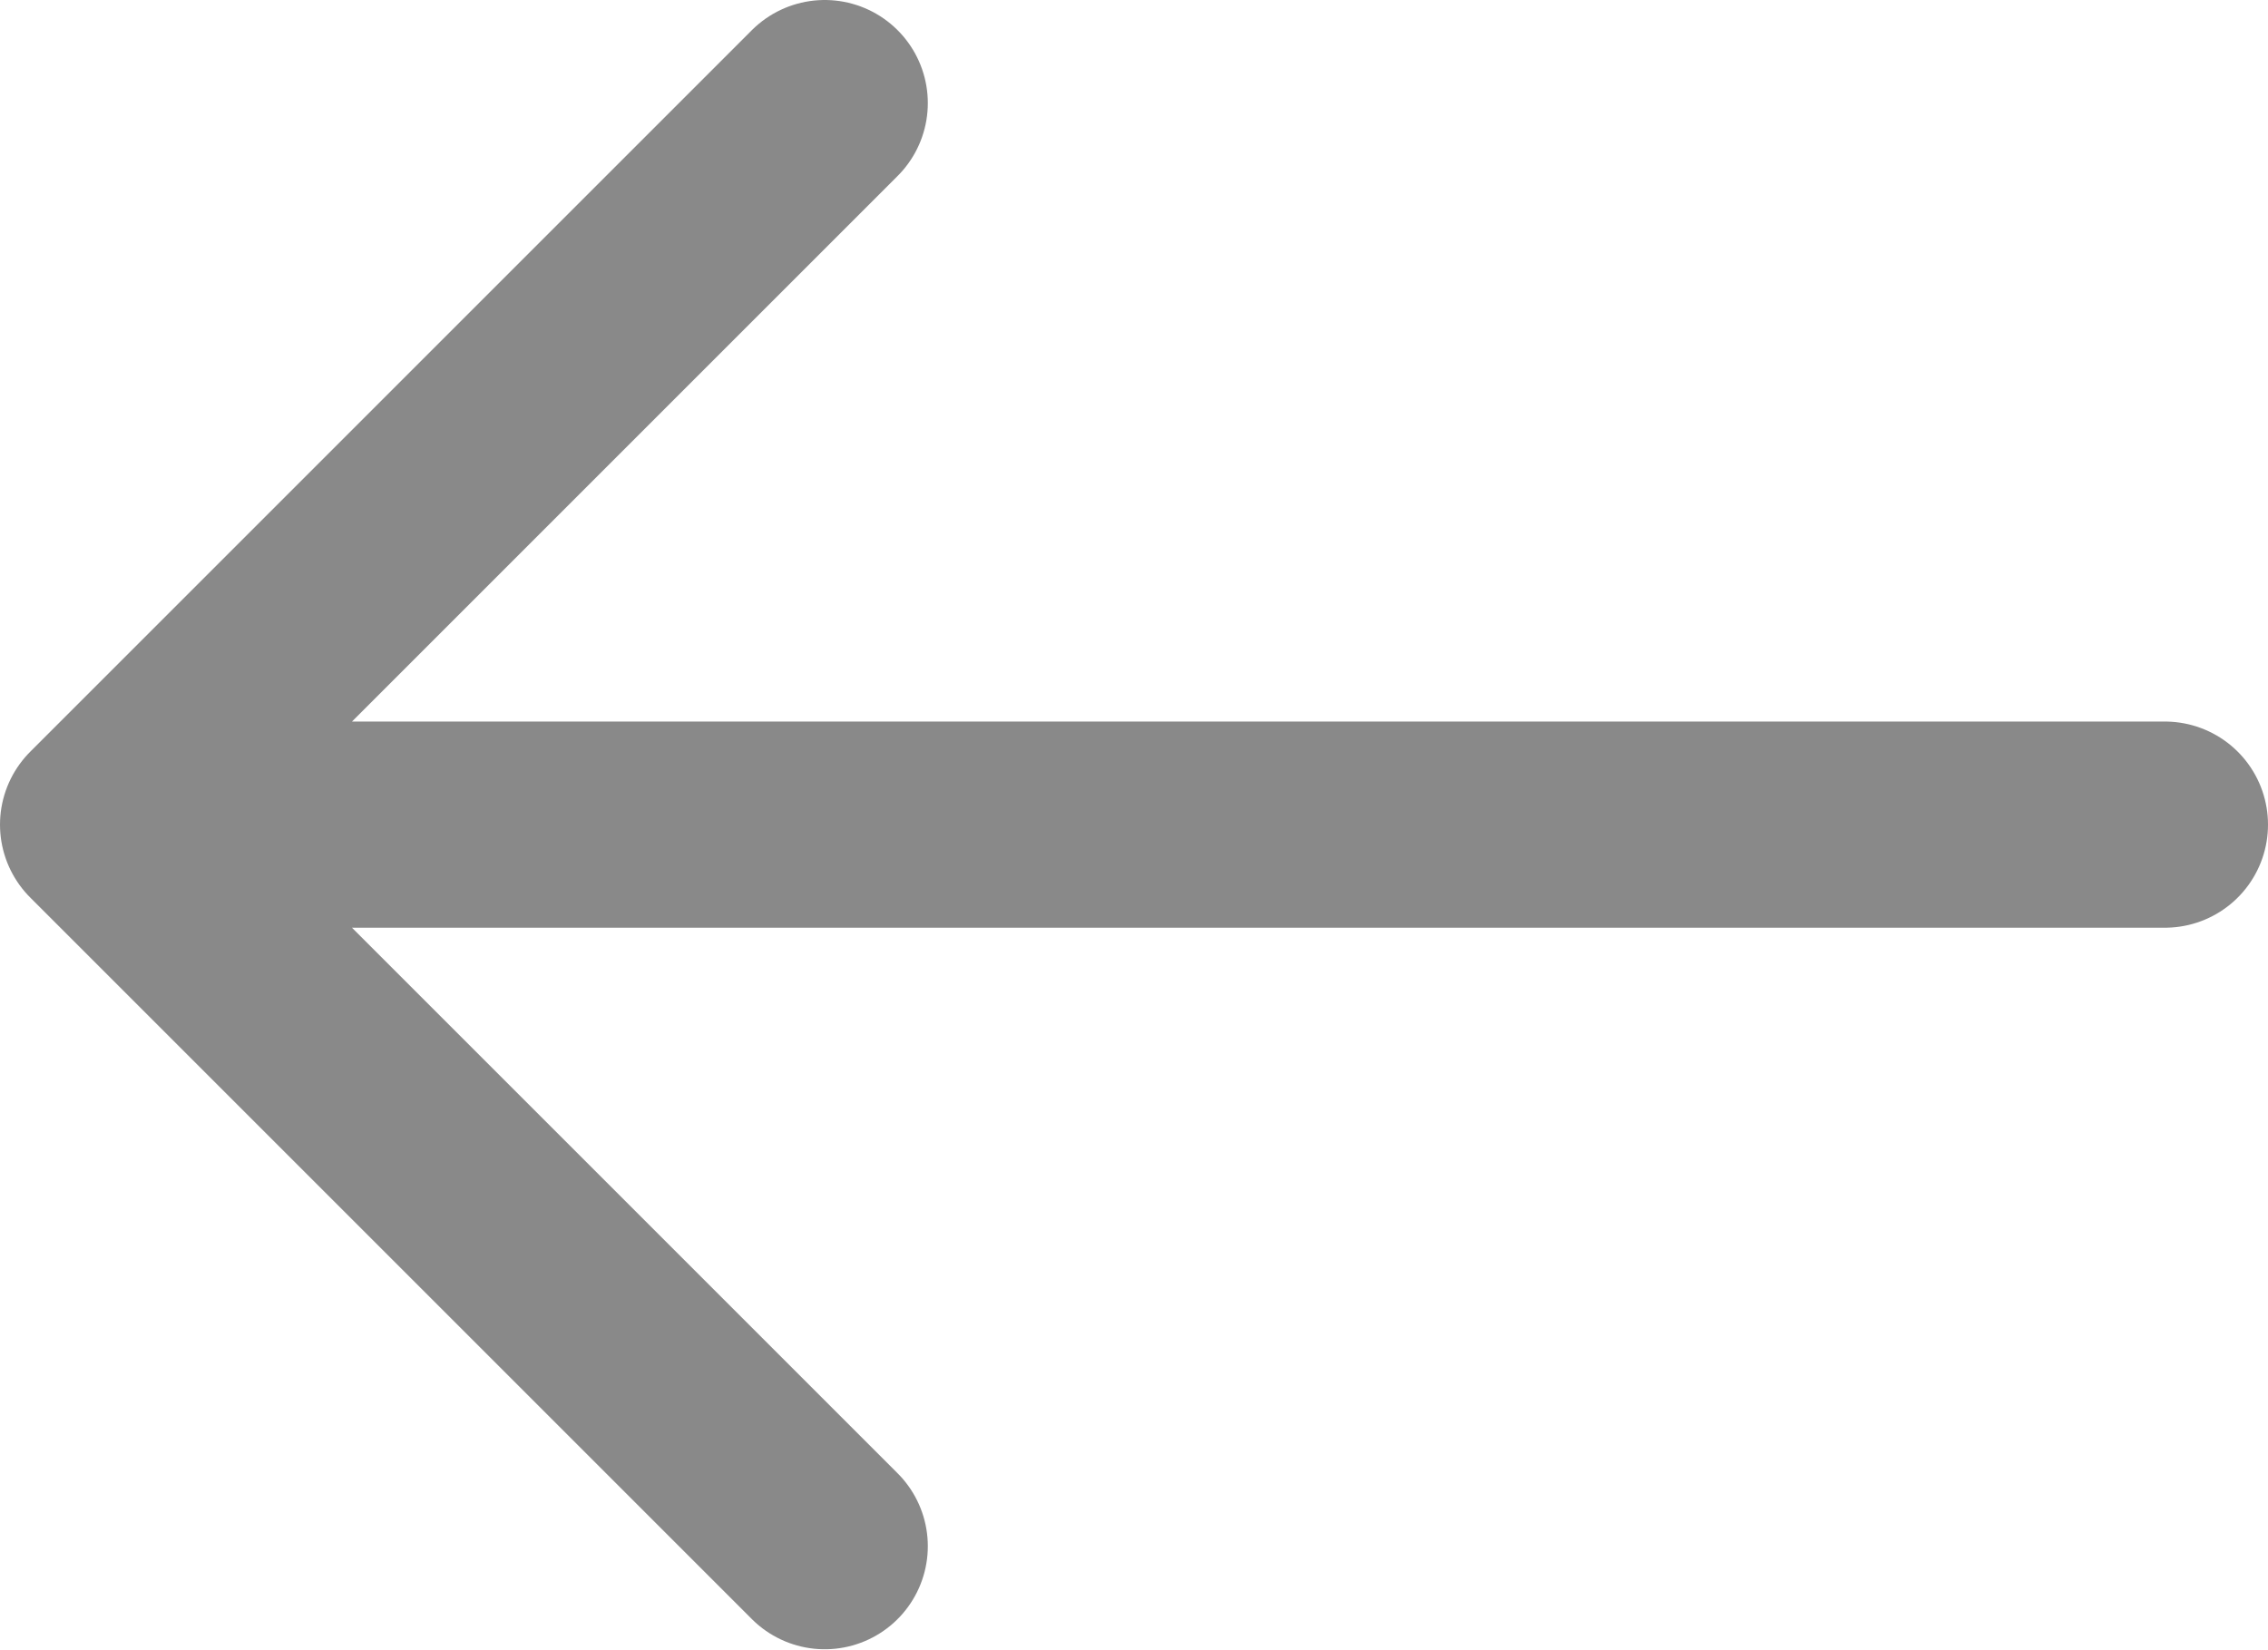
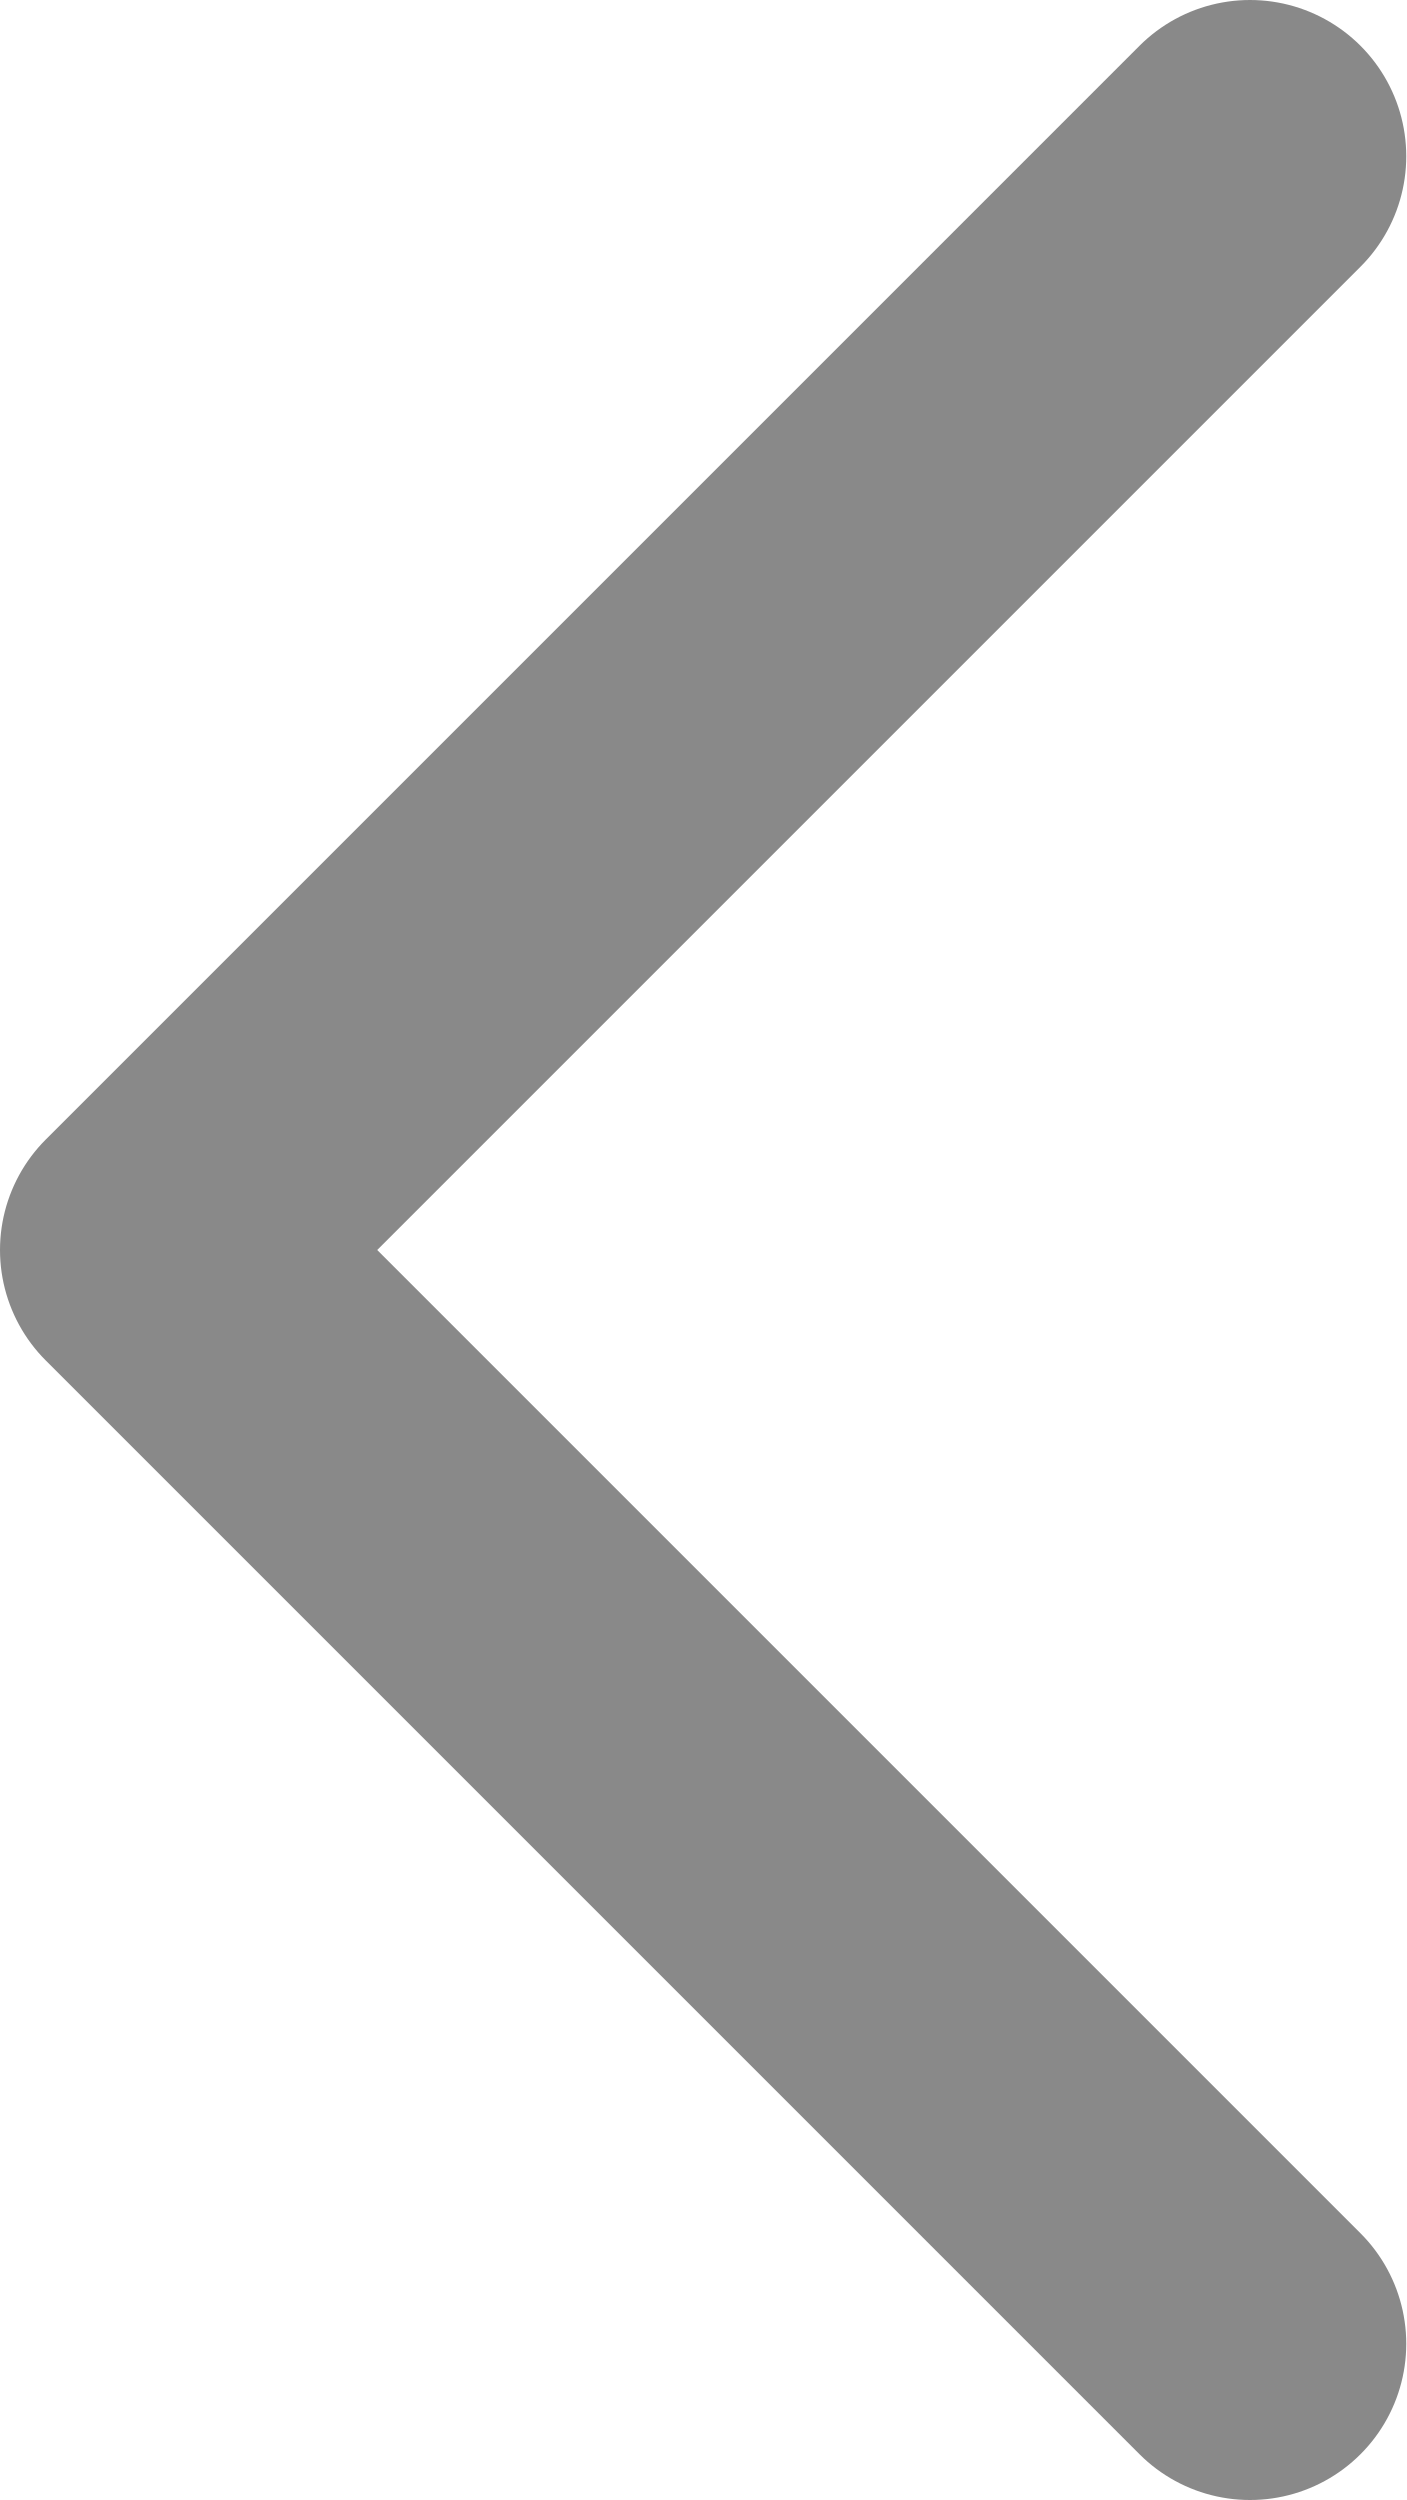
- <svg xmlns="http://www.w3.org/2000/svg" width="22" height="16" viewBox="0 0 22 16" fill="none">
-   <path d="M1 8H21M1 8L8 1M1 8L8 15" stroke="#898989" stroke-width="2" stroke-linecap="round" stroke-linejoin="round" />
+ <svg xmlns="http://www.w3.org/2000/svg" width="9" height="16" viewBox="0 0 9 16" fill="none">
+   <path d="M8 1L1 8L8 15" stroke="#898989" stroke-width="2" stroke-linecap="round" stroke-linejoin="round" />
</svg>
